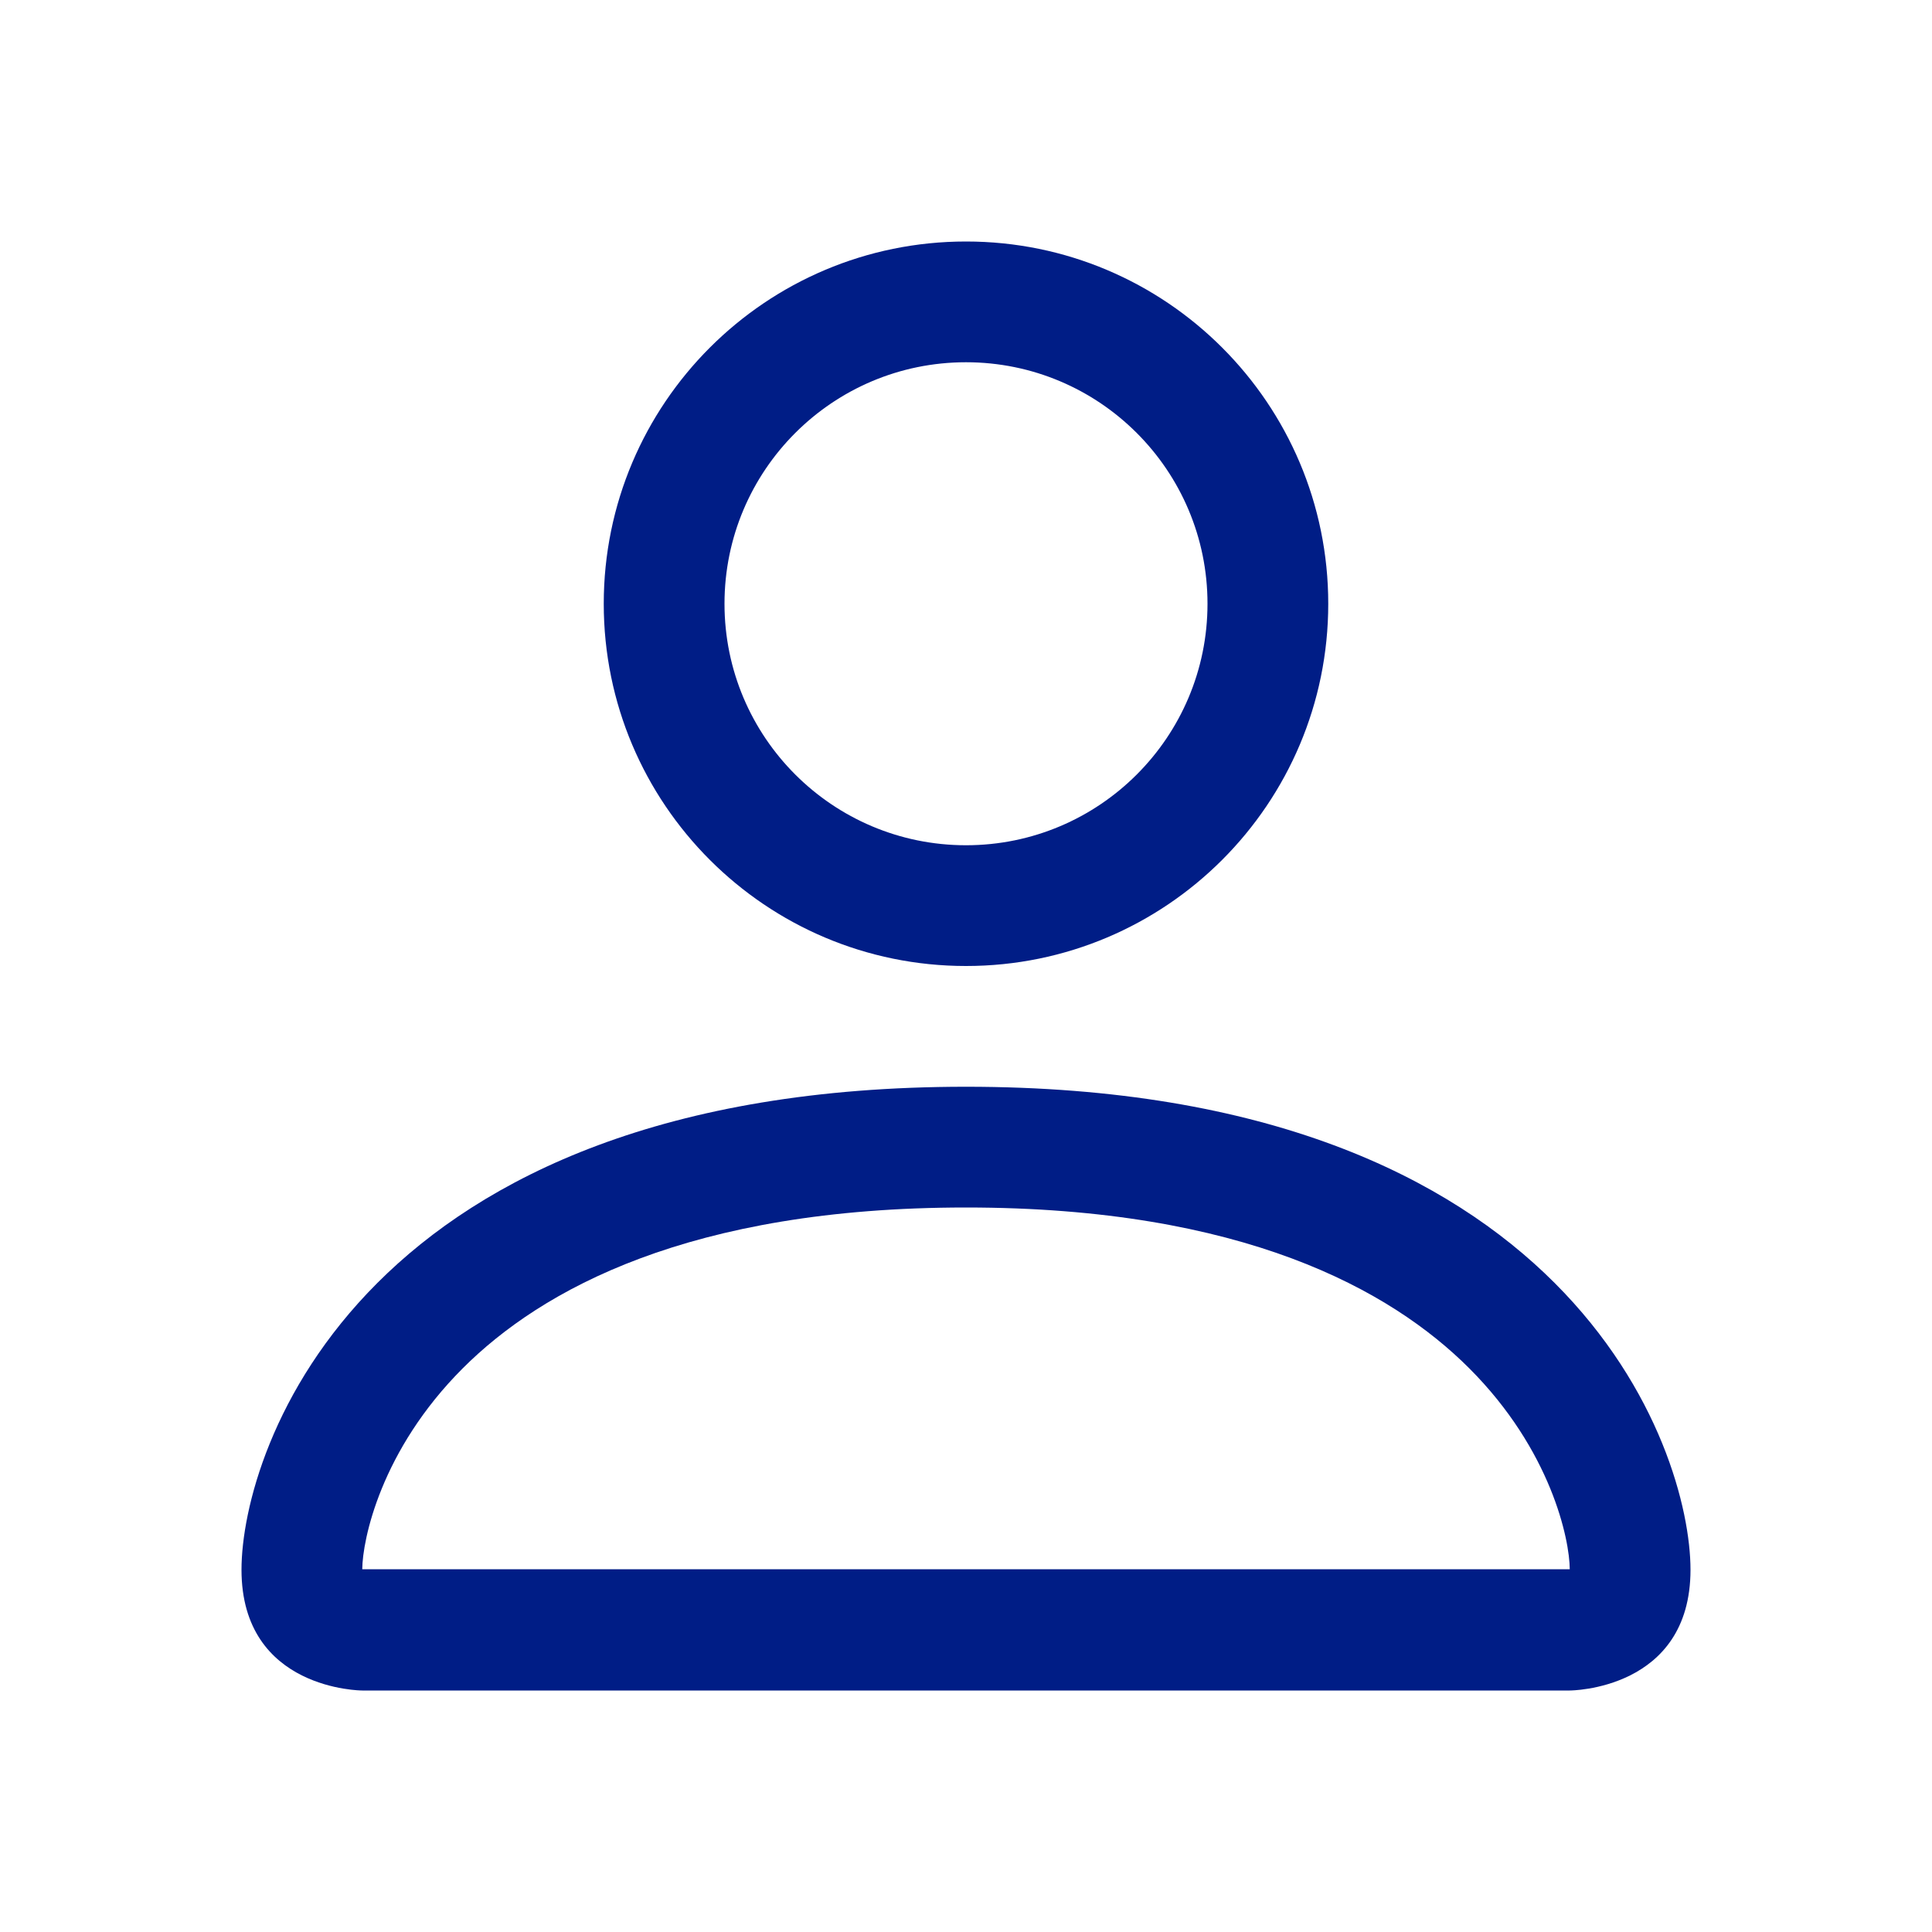
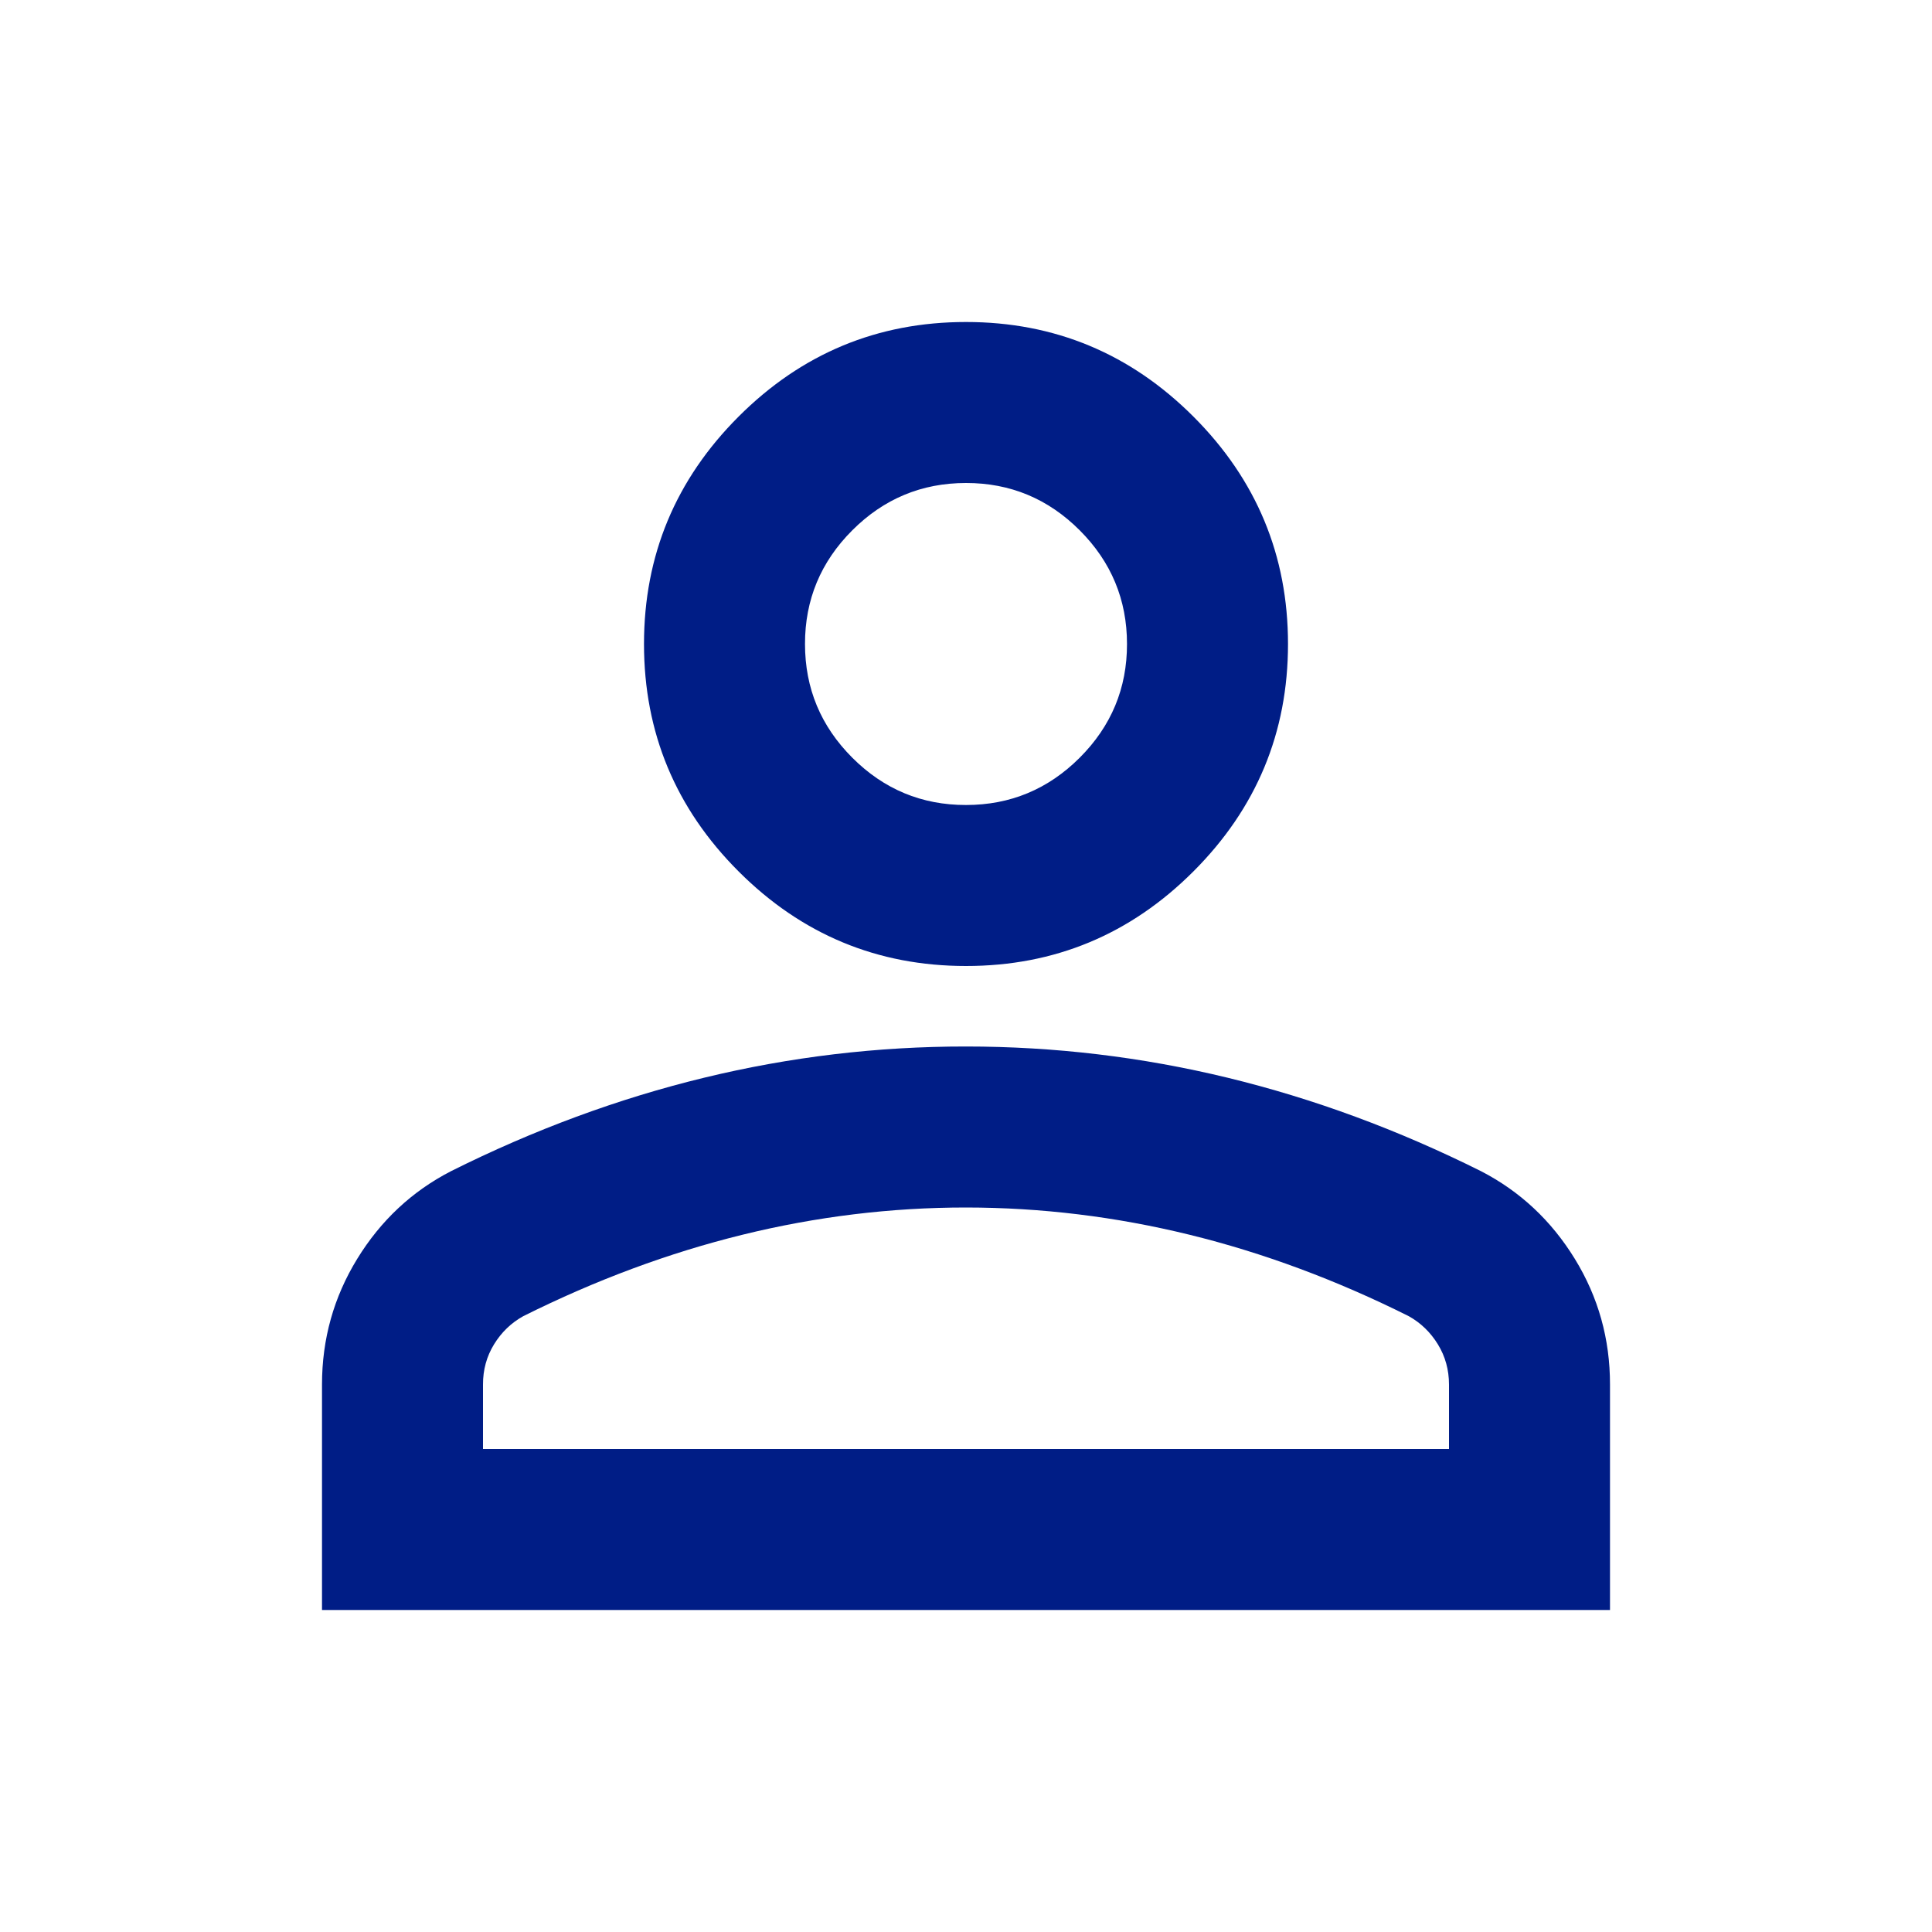
- <svg xmlns="http://www.w3.org/2000/svg" width="16" height="16" viewBox="0 0 16 16">
-   <path fill="#001D86" d="M8 8a3 3 0 1 0 0-6a3 3 0 0 0 0 6Zm2-3a2 2 0 1 1-4 0a2 2 0 0 1 4 0Zm4 8c0 1-1 1-1 1H3s-1 0-1-1s1-4 6-4s6 3 6 4Zm-1-.004c-.001-.246-.154-.986-.832-1.664C11.516 10.68 10.289 10 8 10c-2.29 0-3.516.68-4.168 1.332c-.678.678-.83 1.418-.832 1.664h10Z" />
+ <svg xmlns="http://www.w3.org/2000/svg" width="24" height="24" viewBox="0 0 24 24">
+   <path fill="#001D86" d="M12 12q-1.65 0-2.825-1.175T8 8q0-1.65 1.175-2.825T12 4q1.65 0 2.825 1.175T16 8q0 1.65-1.175 2.825T12 12Zm-8 8v-2.8q0-.85.438-1.563T5.6 14.55q1.55-.775 3.15-1.163T12 13q1.65 0 3.25.388t3.15 1.162q.725.375 1.163 1.088T20 17.2V20H4Zm2-2h12v-.8q0-.275-.138-.5t-.362-.35q-1.35-.675-2.725-1.012T12 15q-1.4 0-2.775.338T6.5 16.35q-.225.125-.363.35T6 17.2v.8Zm6-8q.825 0 1.413-.588T14 8q0-.825-.588-1.413T12 6q-.825 0-1.413.588T10 8q0 .825.588 1.413T12 10Zm0-2Zm0 10Z" />
</svg>
